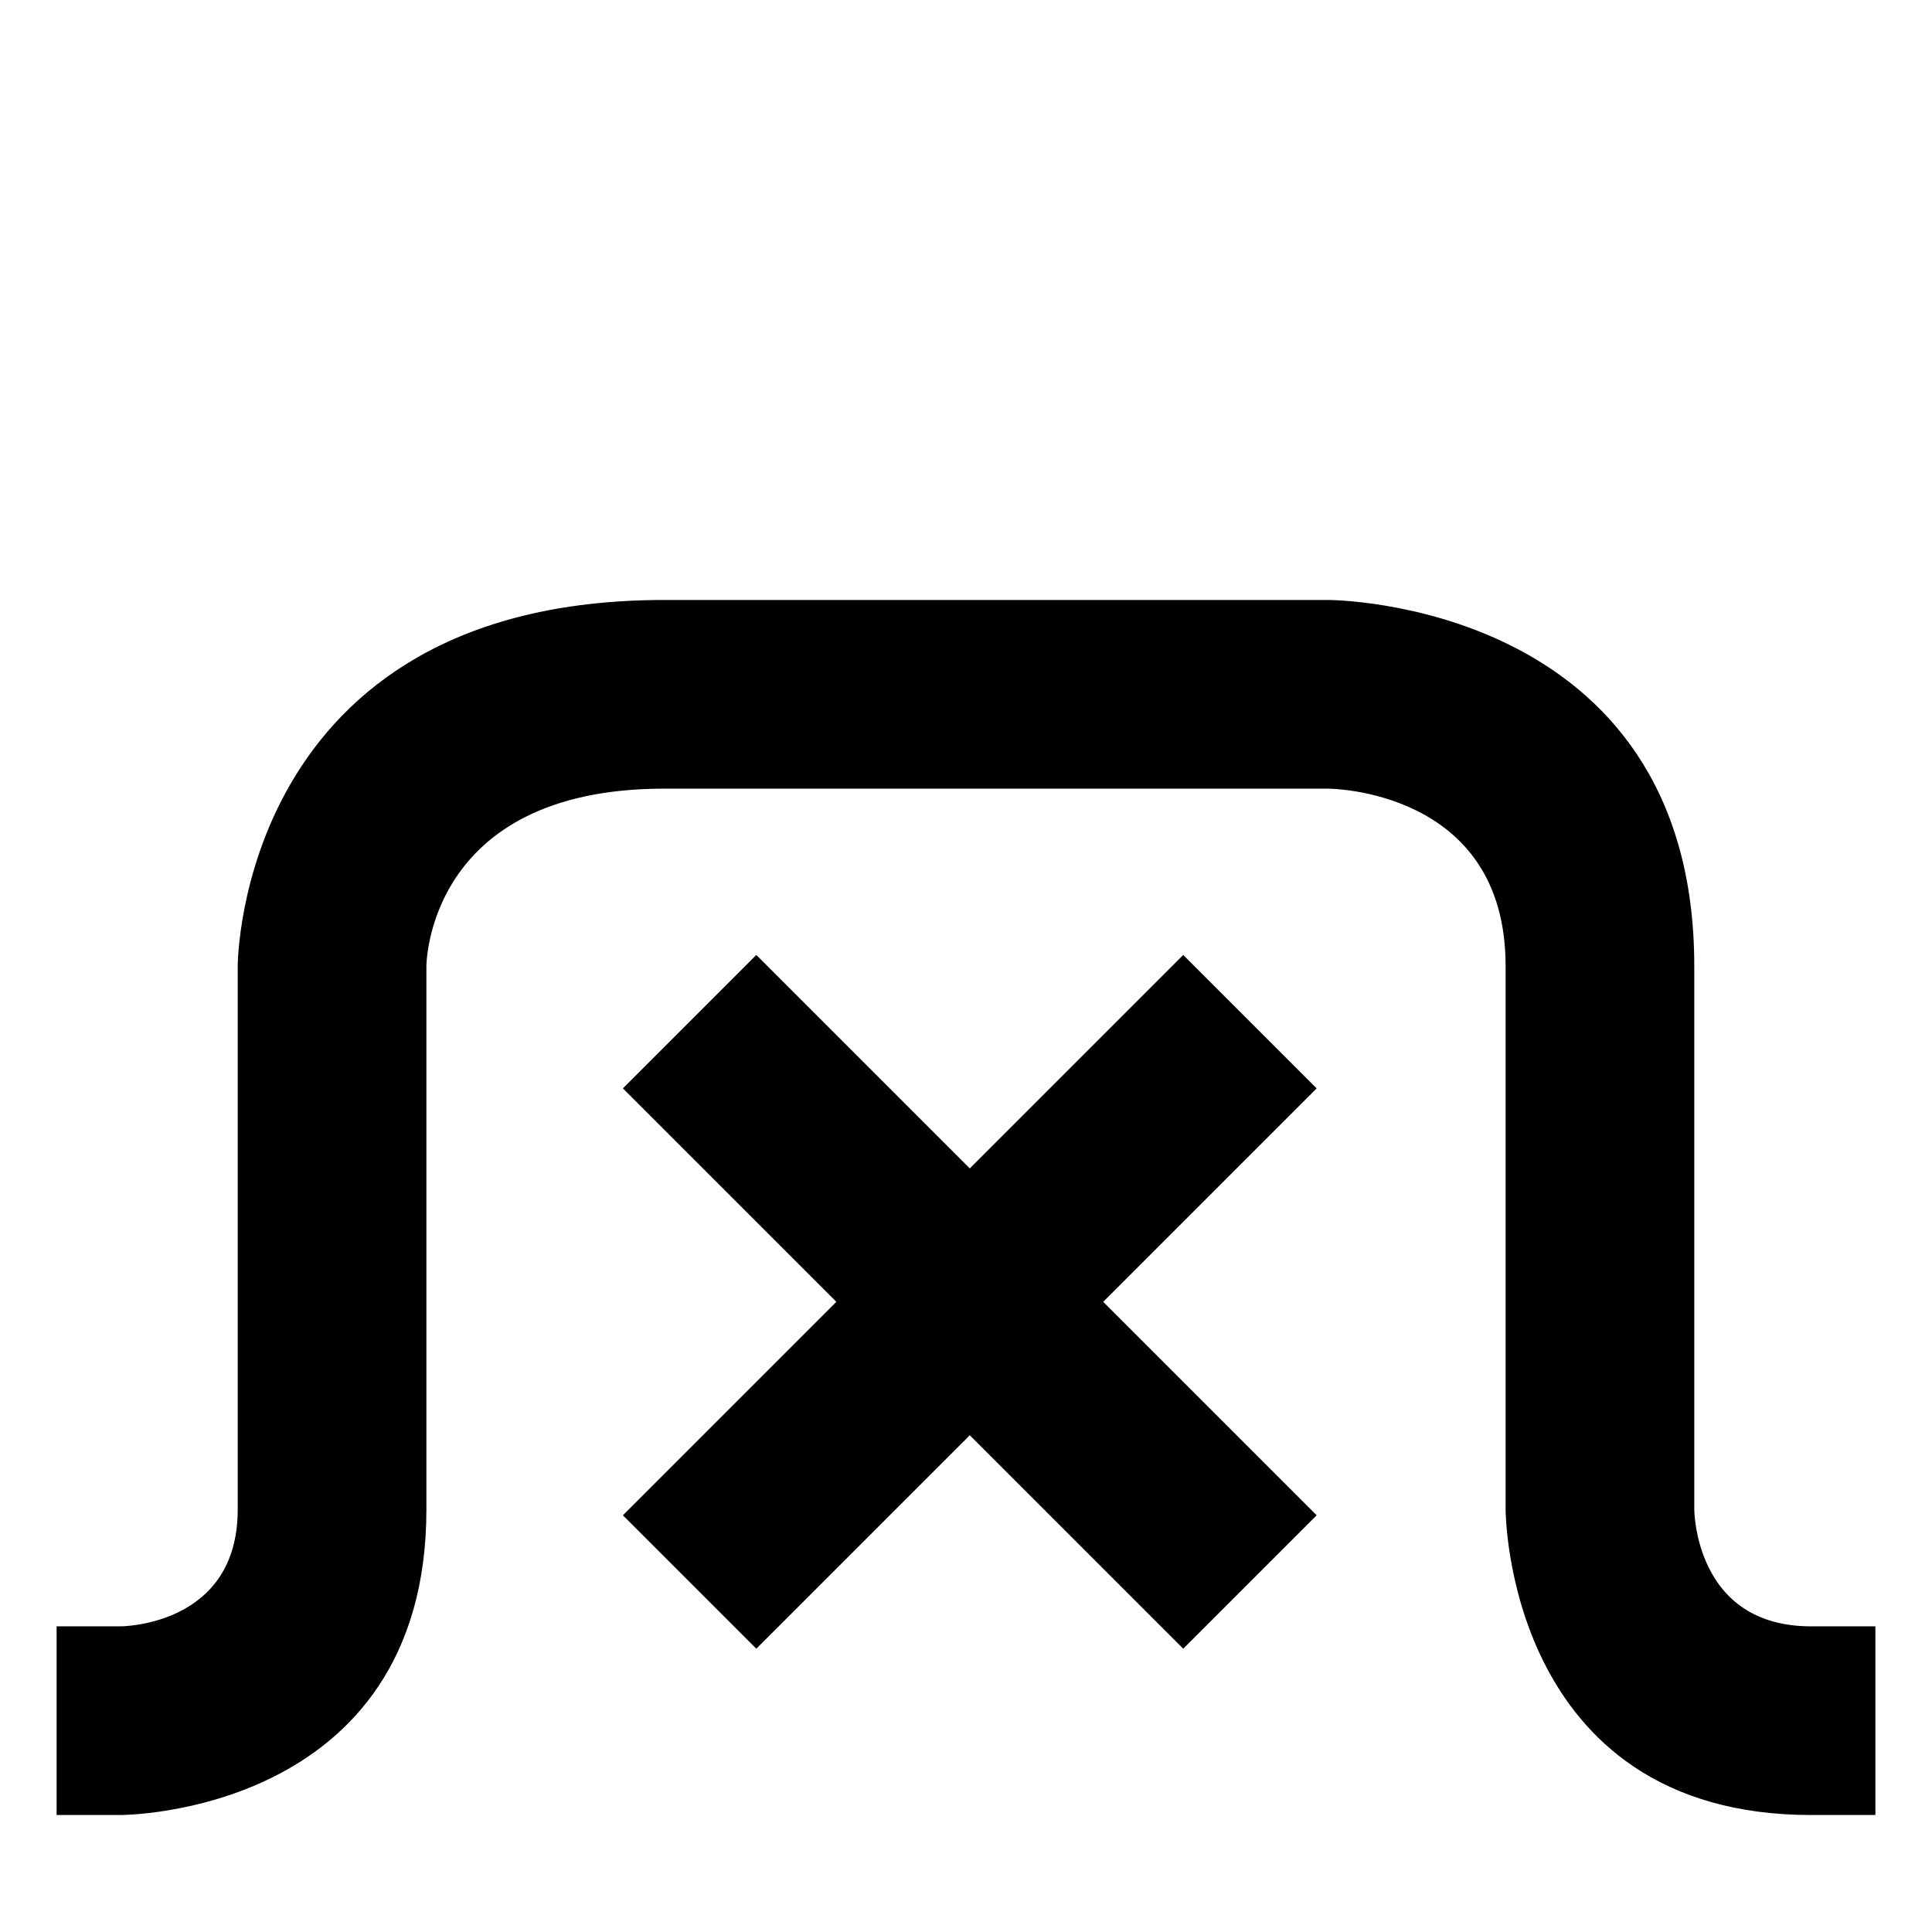
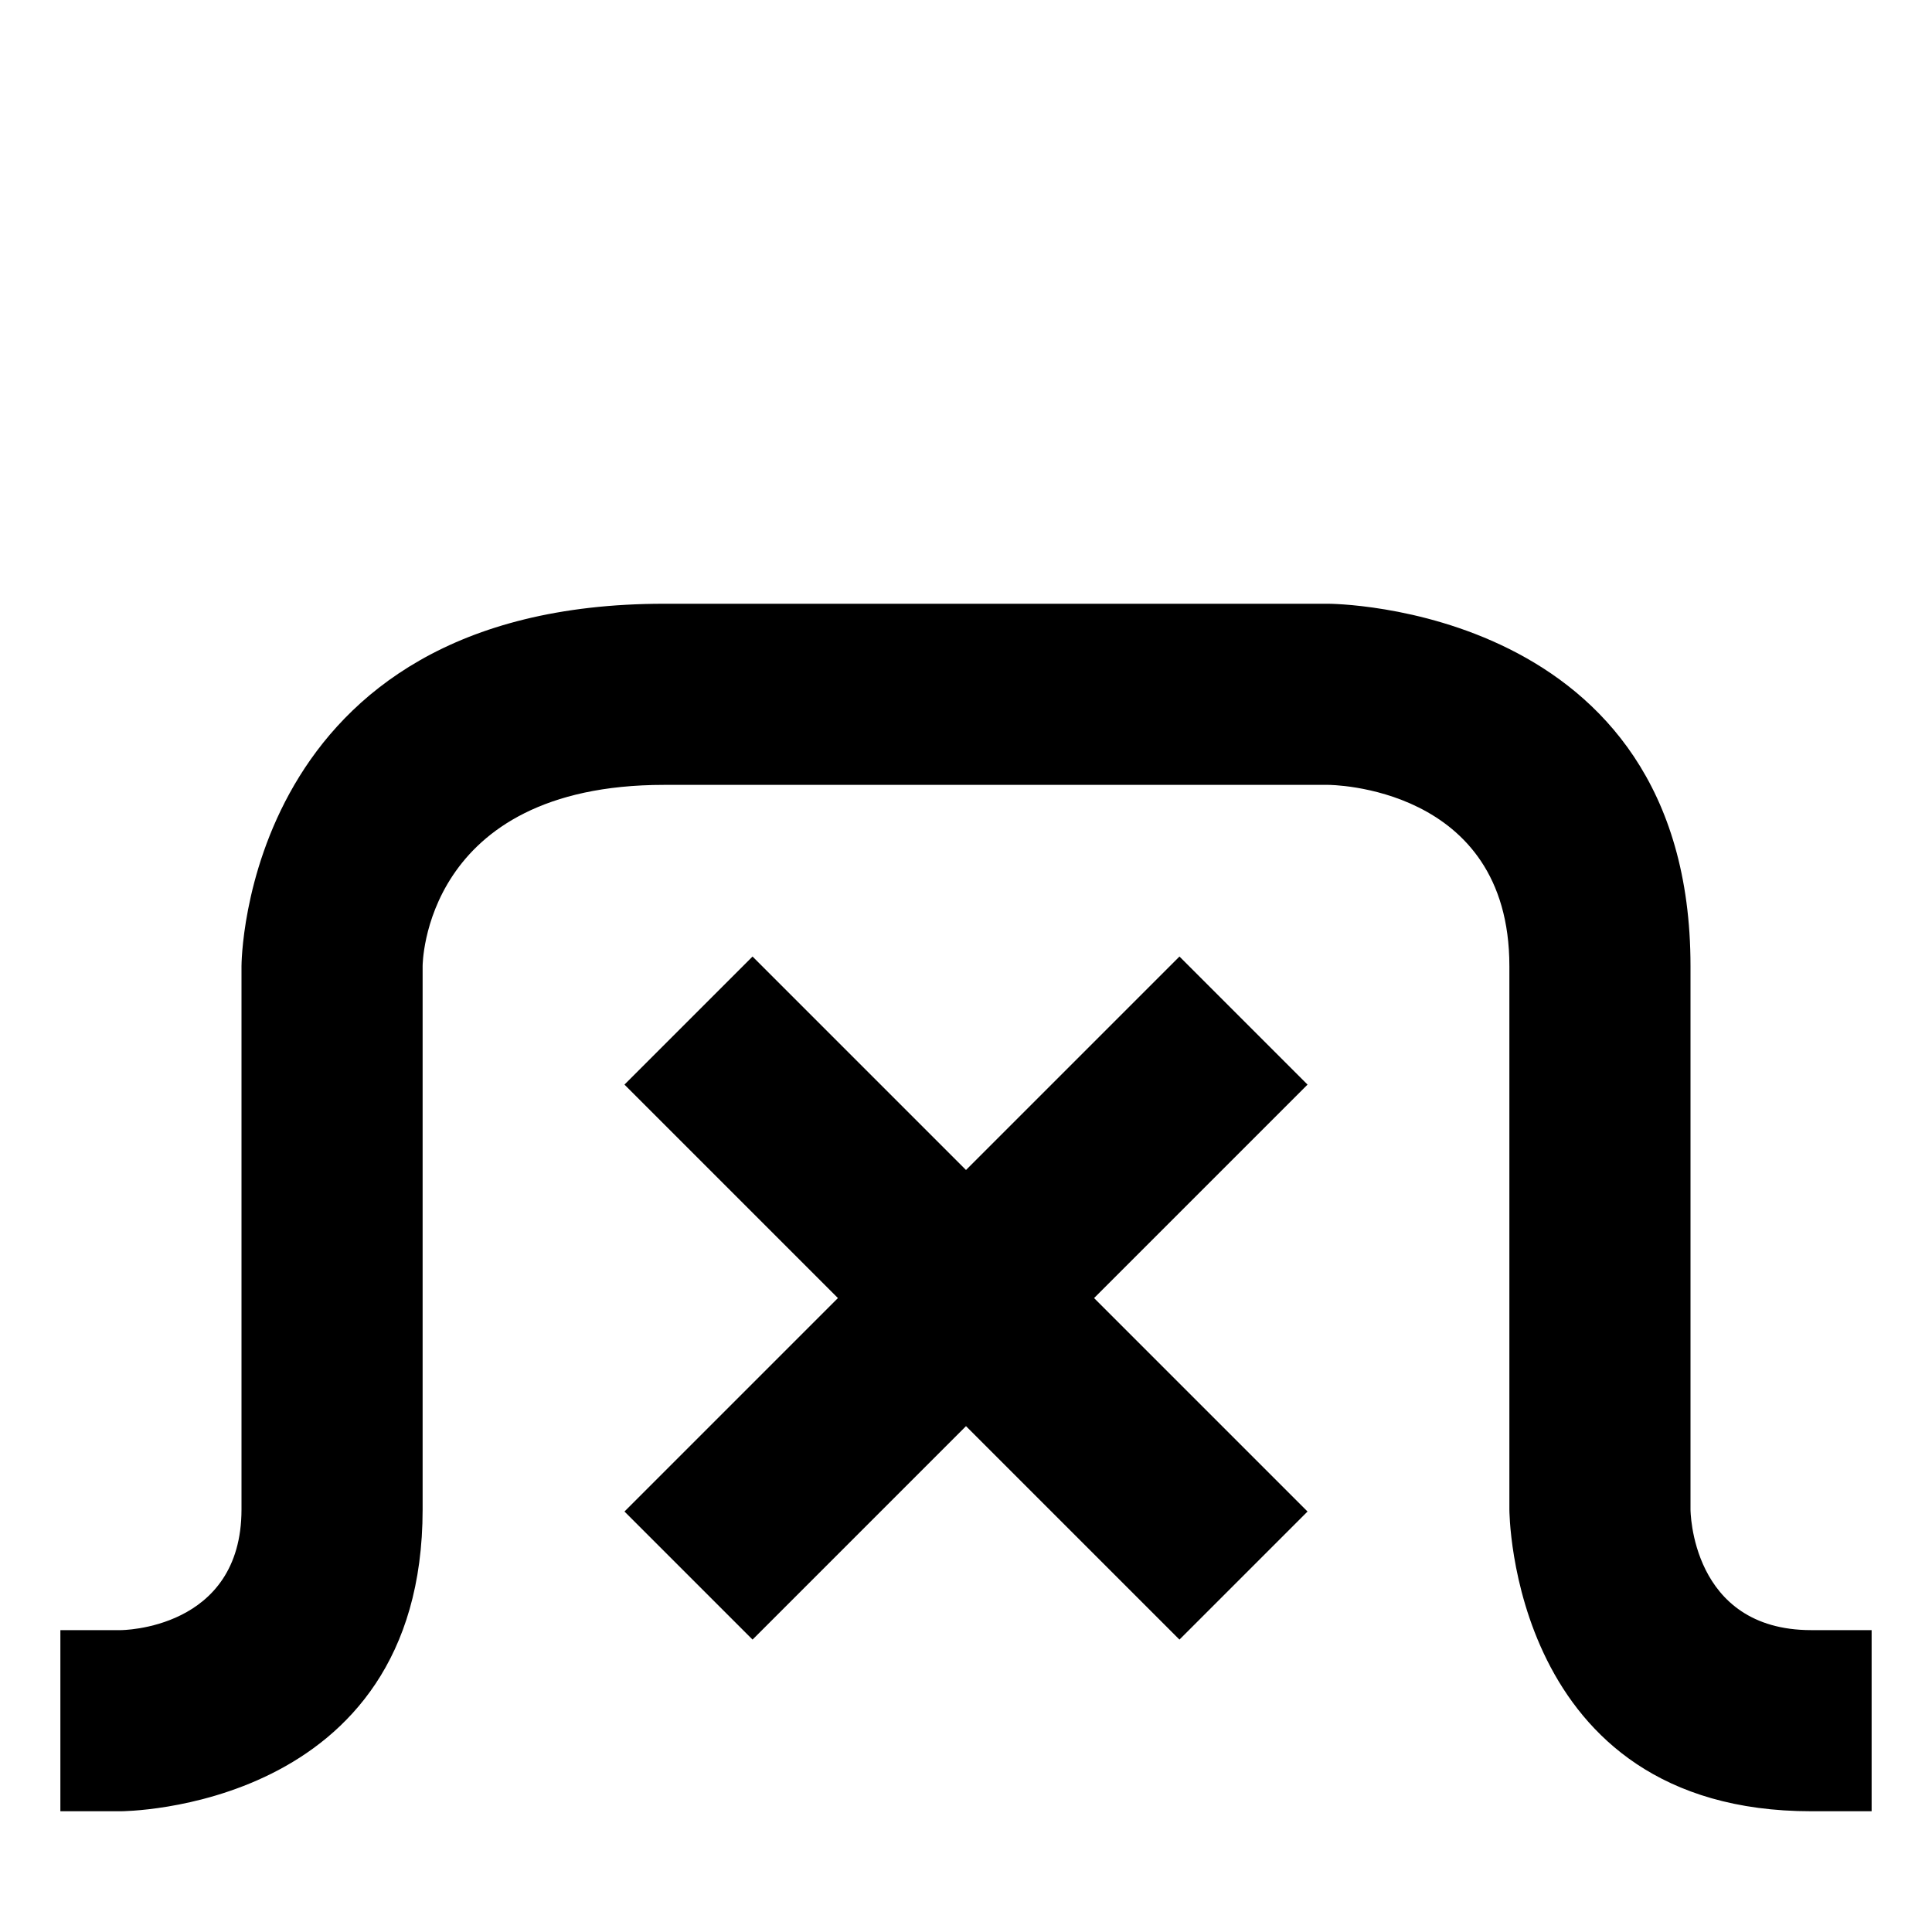
<svg xmlns="http://www.w3.org/2000/svg" version="1.1" width="512" height="512" viewBox="0 0 512 512" id="svg3952">
  <defs id="defs4084" />
  <g id="g3954">
-     <path style="fill:#000000;fill-opacity:1;stroke:#000000;stroke-width:2;stroke-linecap:round;stroke-linejoin:miter;stroke-miterlimit:4;stroke-opacity:1;stroke-dasharray:none;stroke-dashoffset:0" d="m 400,400 c 0,0 0,-96 0,-144 0,-48 -48,-48 -48,-48 0,0 -160,0 -176,0 -64,0 -64,48 -64,48 0,0 0,80 0,144 0,80 -80,80 -80,80 l -16,0 0,-48 16,0 c 0,0 32,0 32,-32 0,-32 0,-144 0,-144 0,0 0,-96 112,-96 96,0 176,0 176,0 0,0 96,0 96,96 0,80 0,144 0,144 0,0 0,32 32,32 l 16,0 0,48 -16,0 c -80,0 -80,-80 -80,-80 z" id="path4654" />
-     <path style="fill:#000000;fill-opacity:1;fill-rule:nonzero;stroke:#000000;stroke-width:2;stroke-linecap:round;stroke-linejoin:miter;stroke-miterlimit:4;stroke-opacity:1;stroke-dasharray:none;stroke-dashoffset:0" d="M 166.49,401.569 223.059,345 166.49,288.431 200.431,254.49 257,311.059 313.569,254.49 347.51,288.431 290.941,345 347.51,401.569 313.569,435.51 257,378.941 200.431,435.51 z" id="path4679" />
+     <path style="fill:#000000;fill-opacity:1;stroke:none;stroke-width:2;stroke-linecap:round;stroke-linejoin:miter;stroke-miterlimit:4;stroke-opacity:1;stroke-dasharray:none;stroke-dashoffset:0" d="m 400,400 c 0,0 0,-96 0,-144 0,-48 -48,-48 -48,-48 0,0 -160,0 -176,0 -64,0 -64,48 -64,48 0,0 0,80 0,144 0,80 -80,80 -80,80 l -16,0 0,-48 16,0 c 0,0 32,0 32,-32 0,-32 0,-144 0,-144 0,0 0,-96 112,-96 96,0 176,0 176,0 0,0 96,0 96,96 0,80 0,144 0,144 0,0 0,32 32,32 l 16,0 0,48 -16,0 c -80,0 -80,-80 -80,-80 z" id="path4654" />
+     <path style="fill:#000000;fill-opacity:1;fill-rule:nonzero;stroke:none" d="M 312.569,434.51 256,377.941 199.431,434.51 165.49,400.569 222.059,344 165.49,287.431 199.431,253.49 256,310.059 312.569,253.49 346.51,287.431 289.941,344 l 56.569,56.569 z" id="path4679" />
  </g>
</svg>
